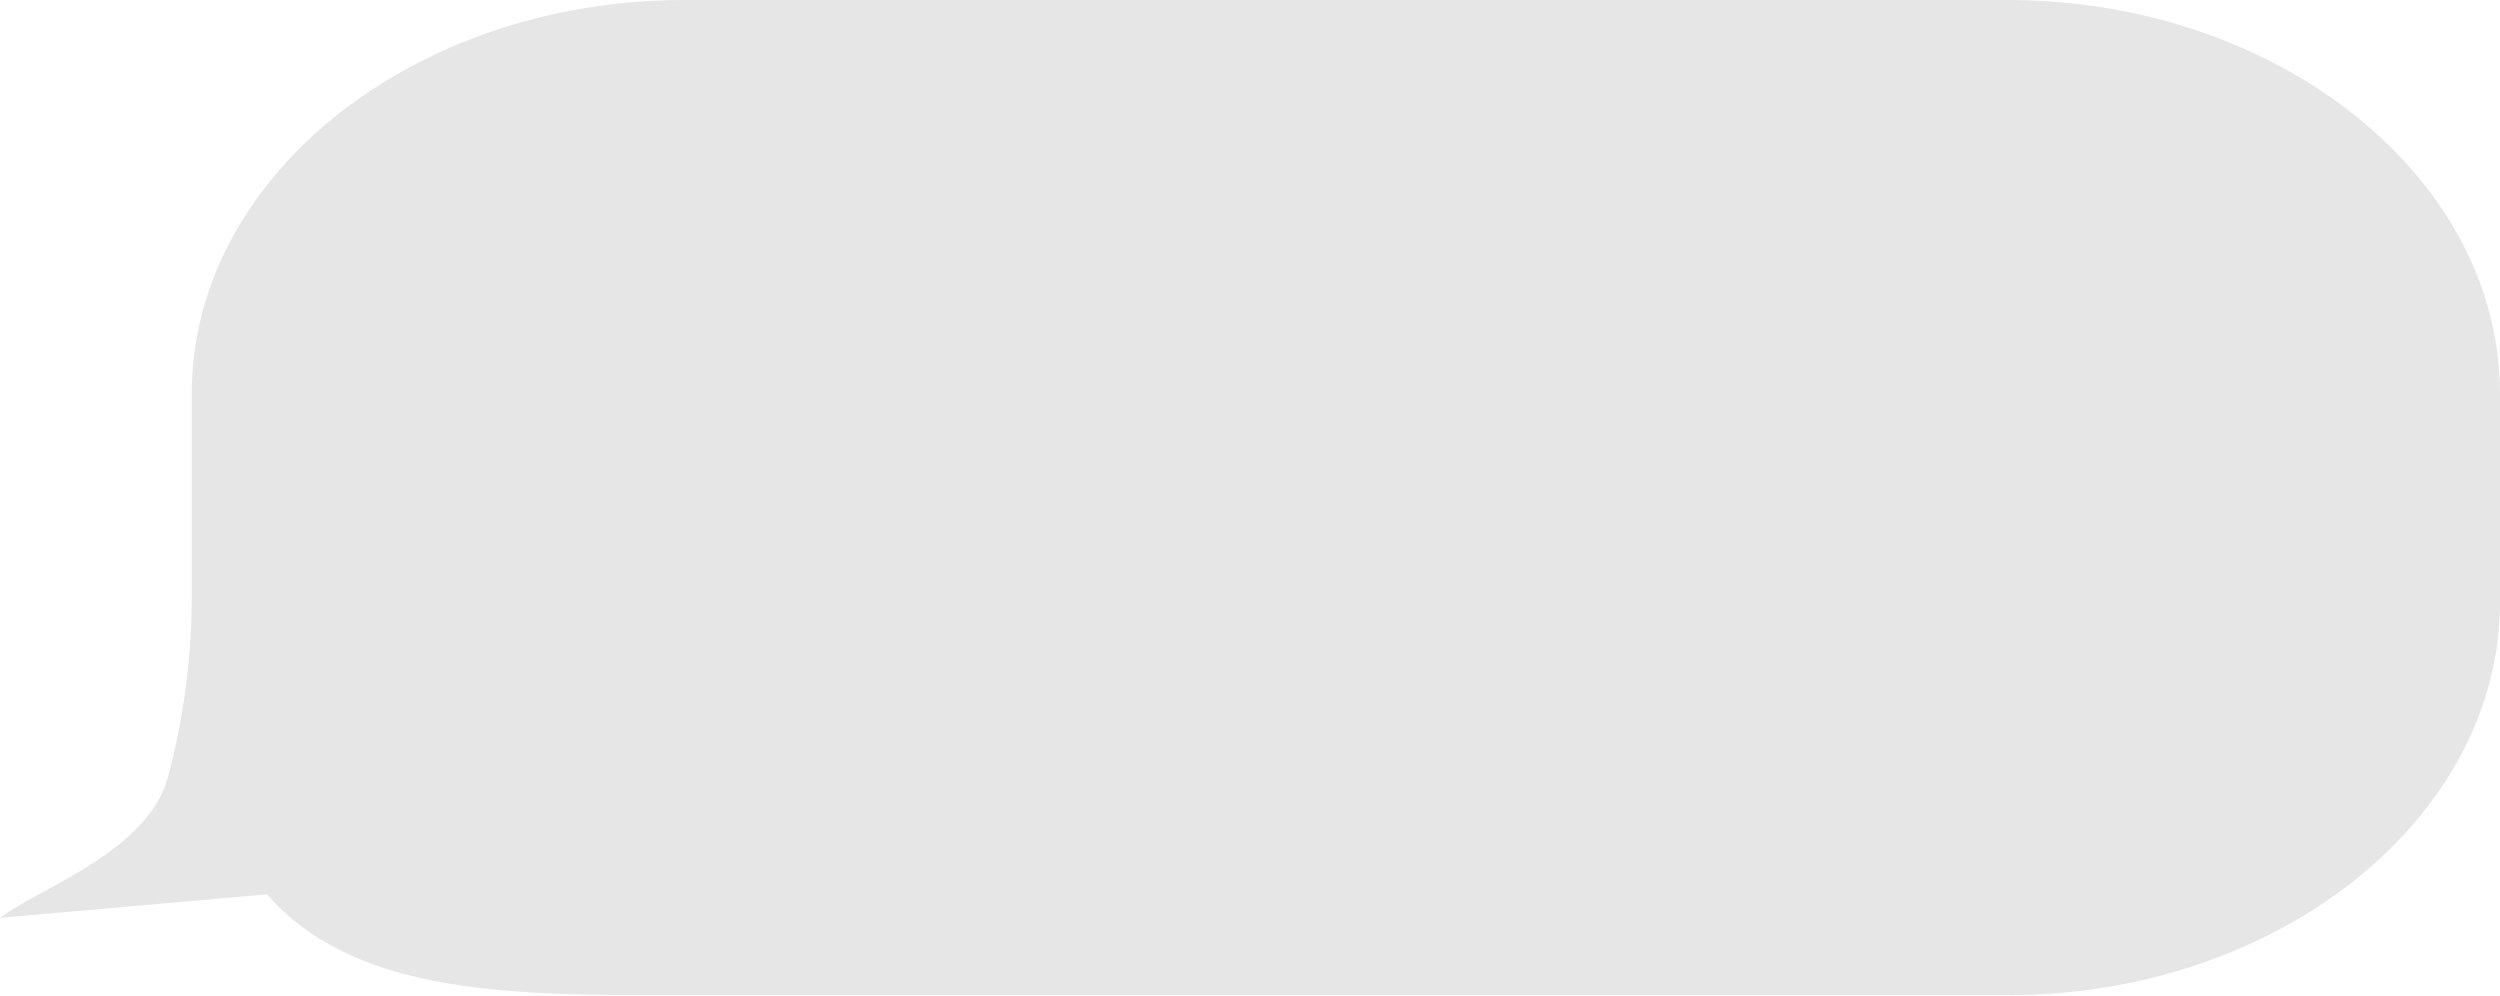
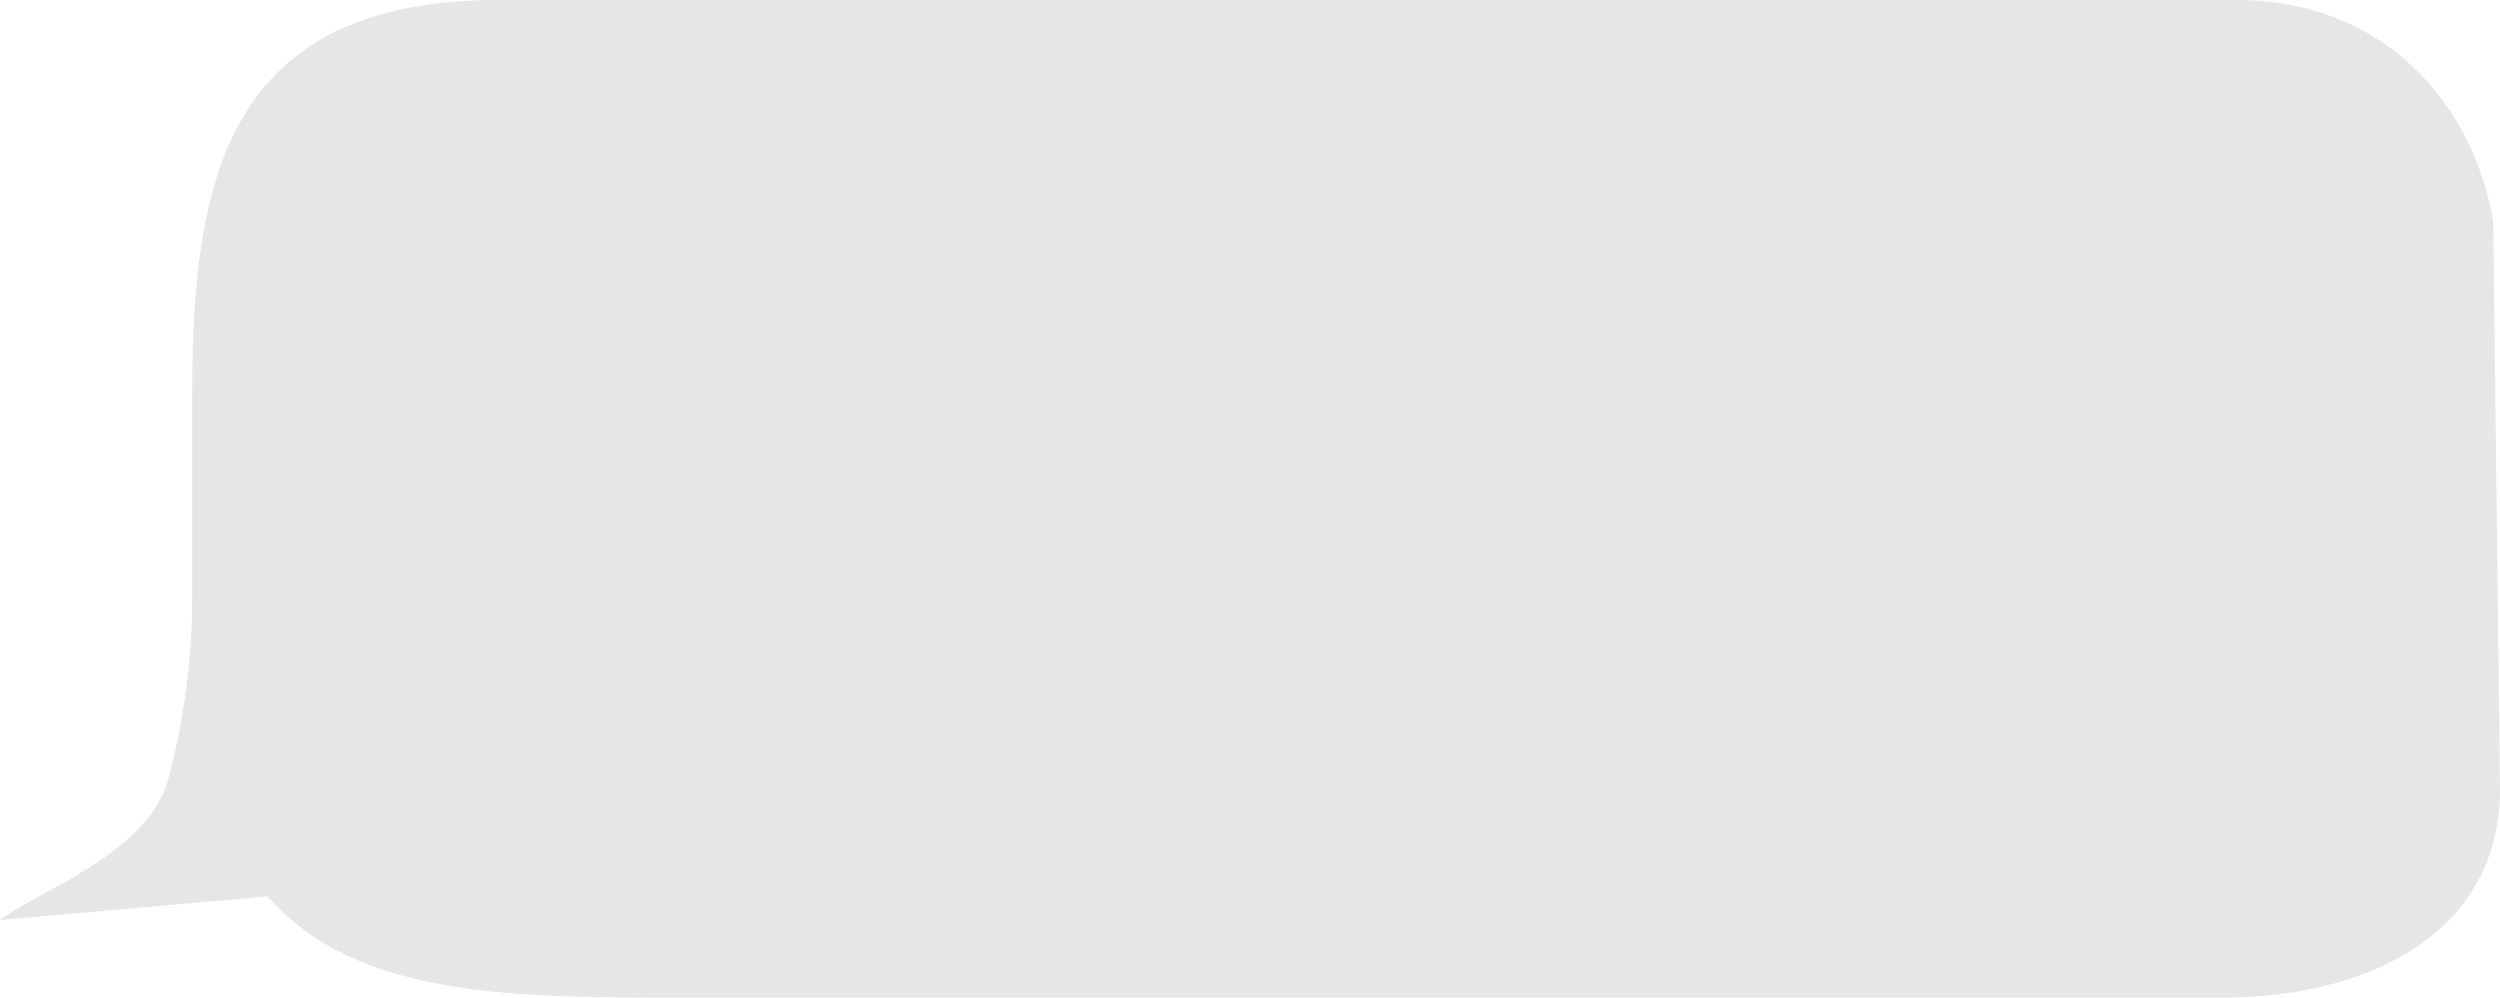
- <svg xmlns="http://www.w3.org/2000/svg" version="1.1" baseProfile="tiny" id="Layer_1" x="0px" y="0px" viewBox="0 0 817.4 325.4" xml:space="preserve">
+ <svg xmlns="http://www.w3.org/2000/svg" version="1.1" baseProfile="tiny" id="Layer_1" x="0px" y="0px" viewBox="0 0 815.5 325.4" xml:space="preserve">
  <g id="Layer_2_1_">
    <g id="txt_box_1_-_mom">
-       <path fill="#E6E6E6" d="M87.3,292.4c29.2,33.5,81.7,33,136.4,33h432.7c88.6,0,161-57.9,161-128.6v-68.2    C817.3,57.9,744.9,0,656.3,0H223.7c-88.6,0-161,57.9-161,128.6v68.2c-0.2,19.4-2.8,38.6-7.8,57.3c-6.4,24.3-42.4,36.4-54.9,46" />
+       <path fill="#E6E6E6" d="M87.3,292.4c29.2,33.5,81.7,33,136.4,33h501.4c46.4,0,90.4-20.3,90.4-68.1l-2.2-185    C807,35,778.7,0,729.4,0H162.8C74.2,0,62.7,57.9,62.7,128.6v68.2c-0.2,19.4-2.8,38.6-7.8,57.3c-6.4,24.3-42.4,36.4-54.9,46" />
    </g>
  </g>
</svg>
